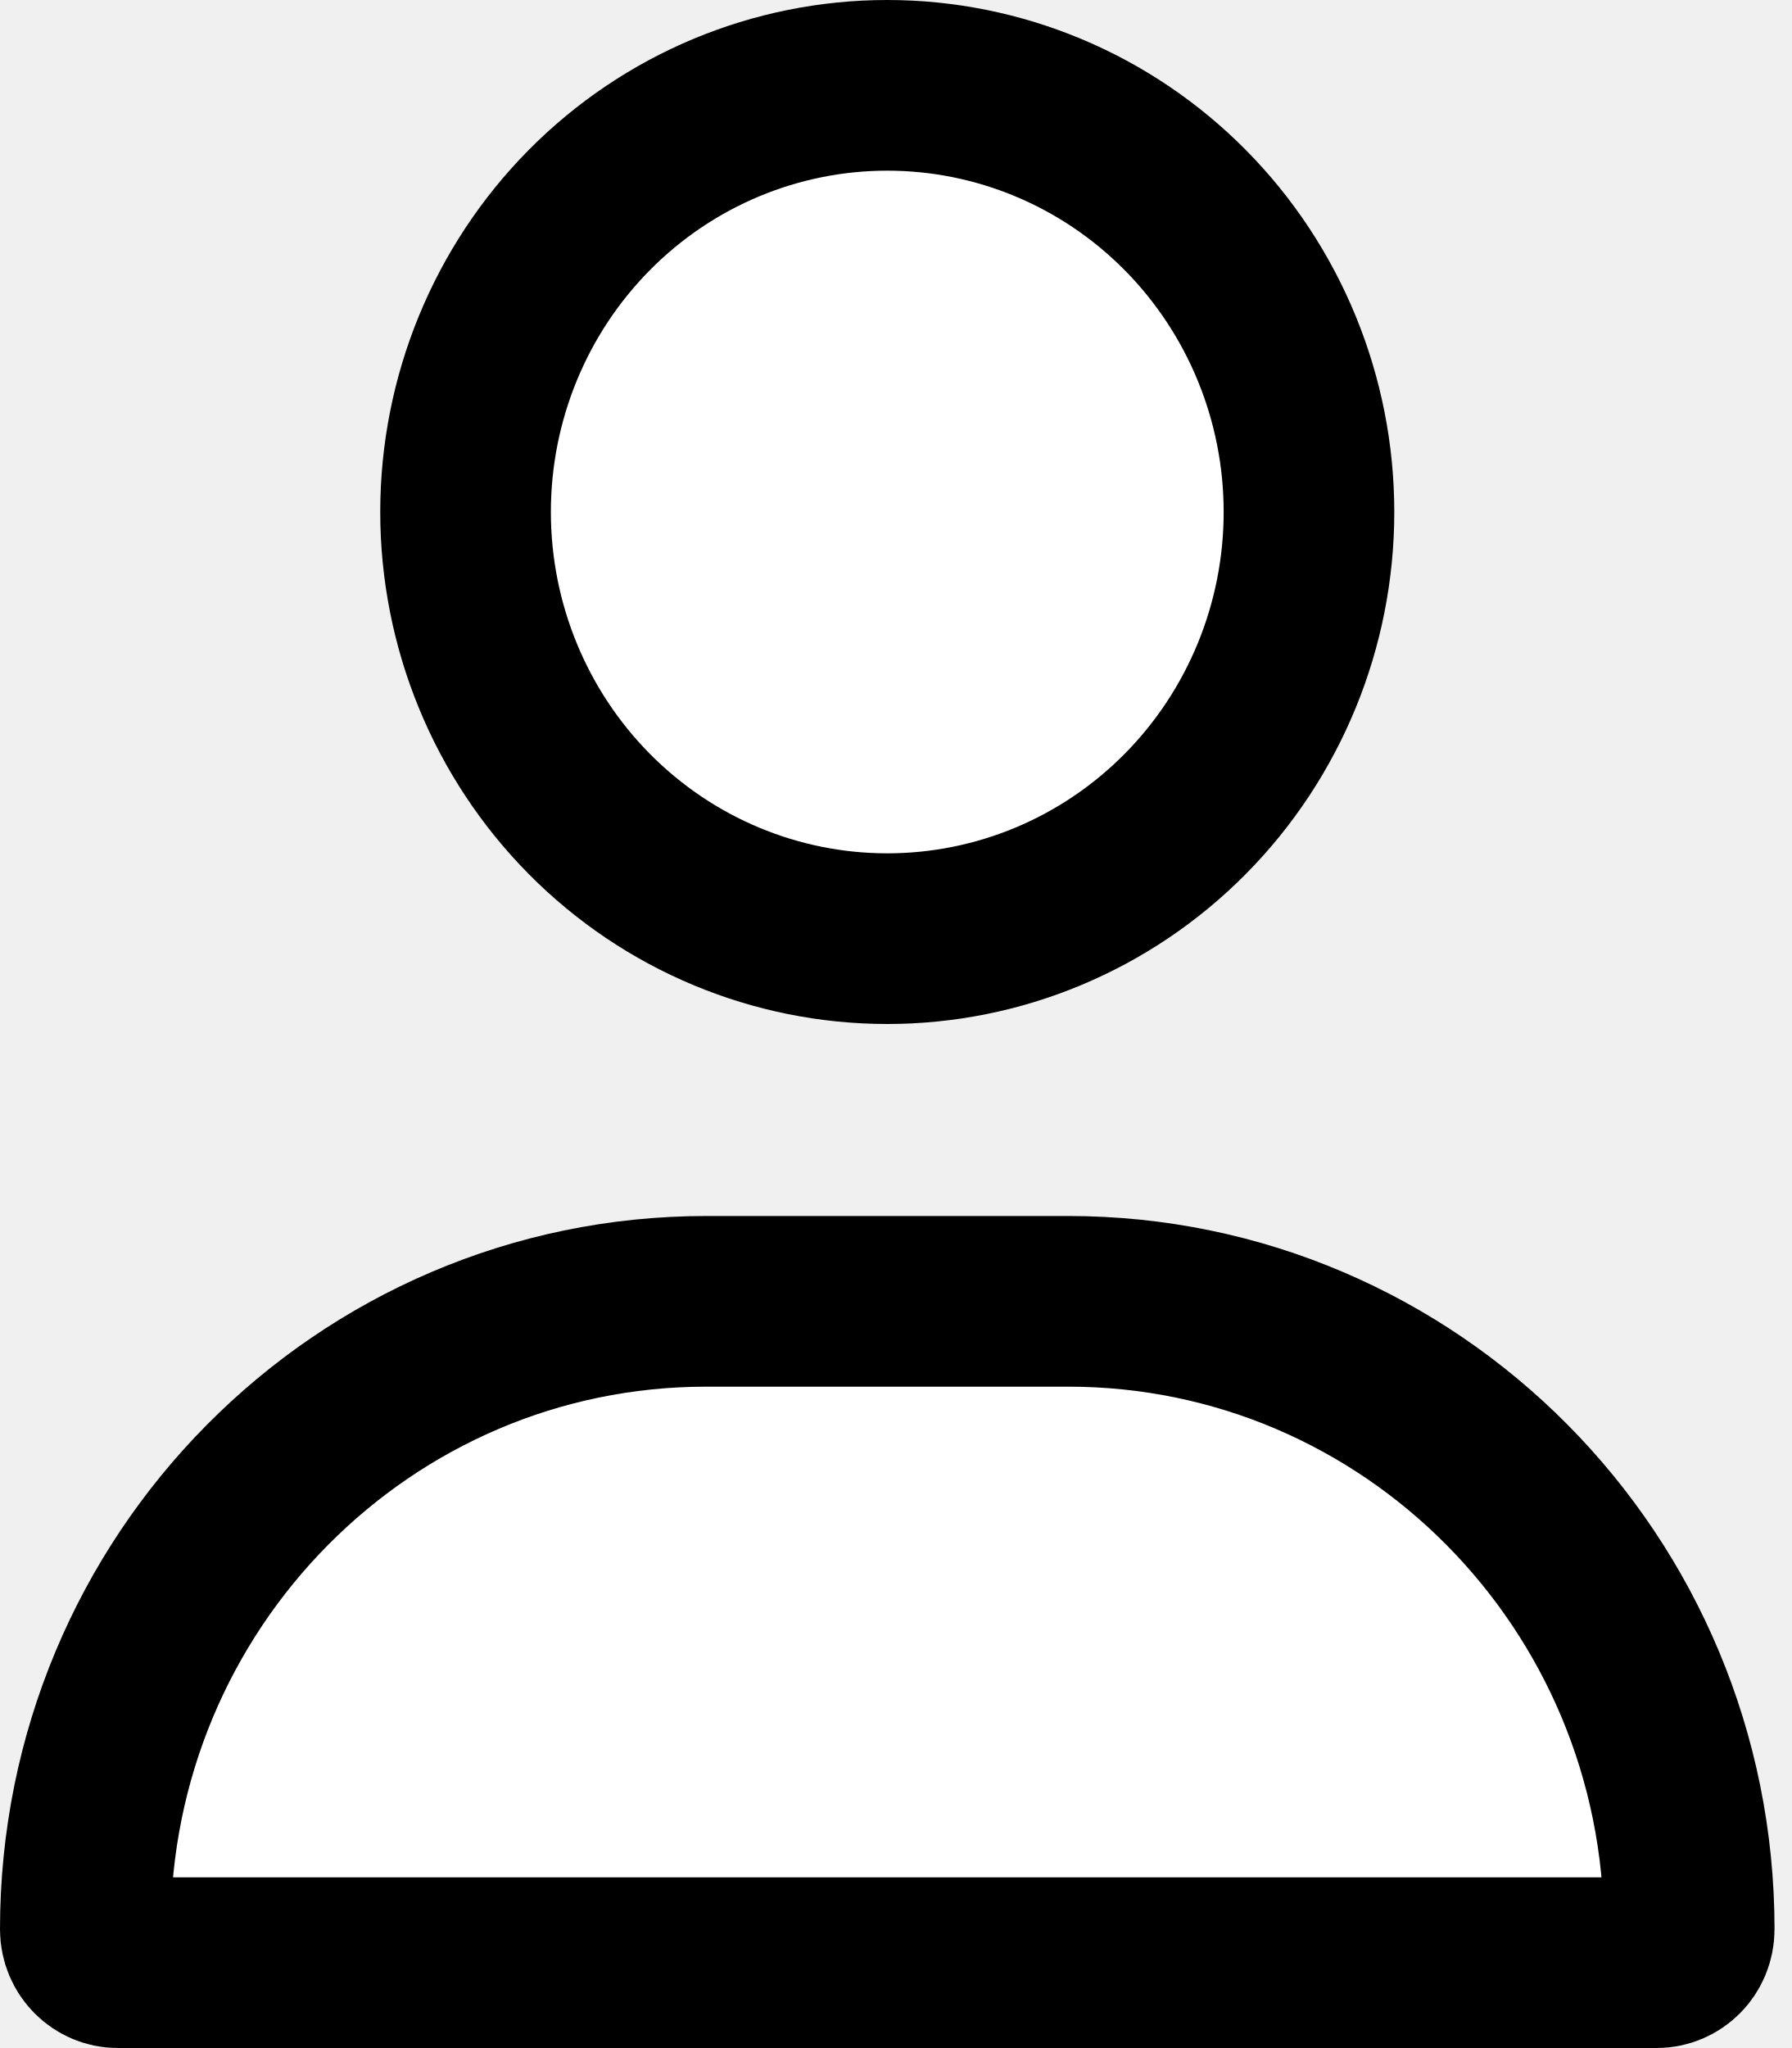
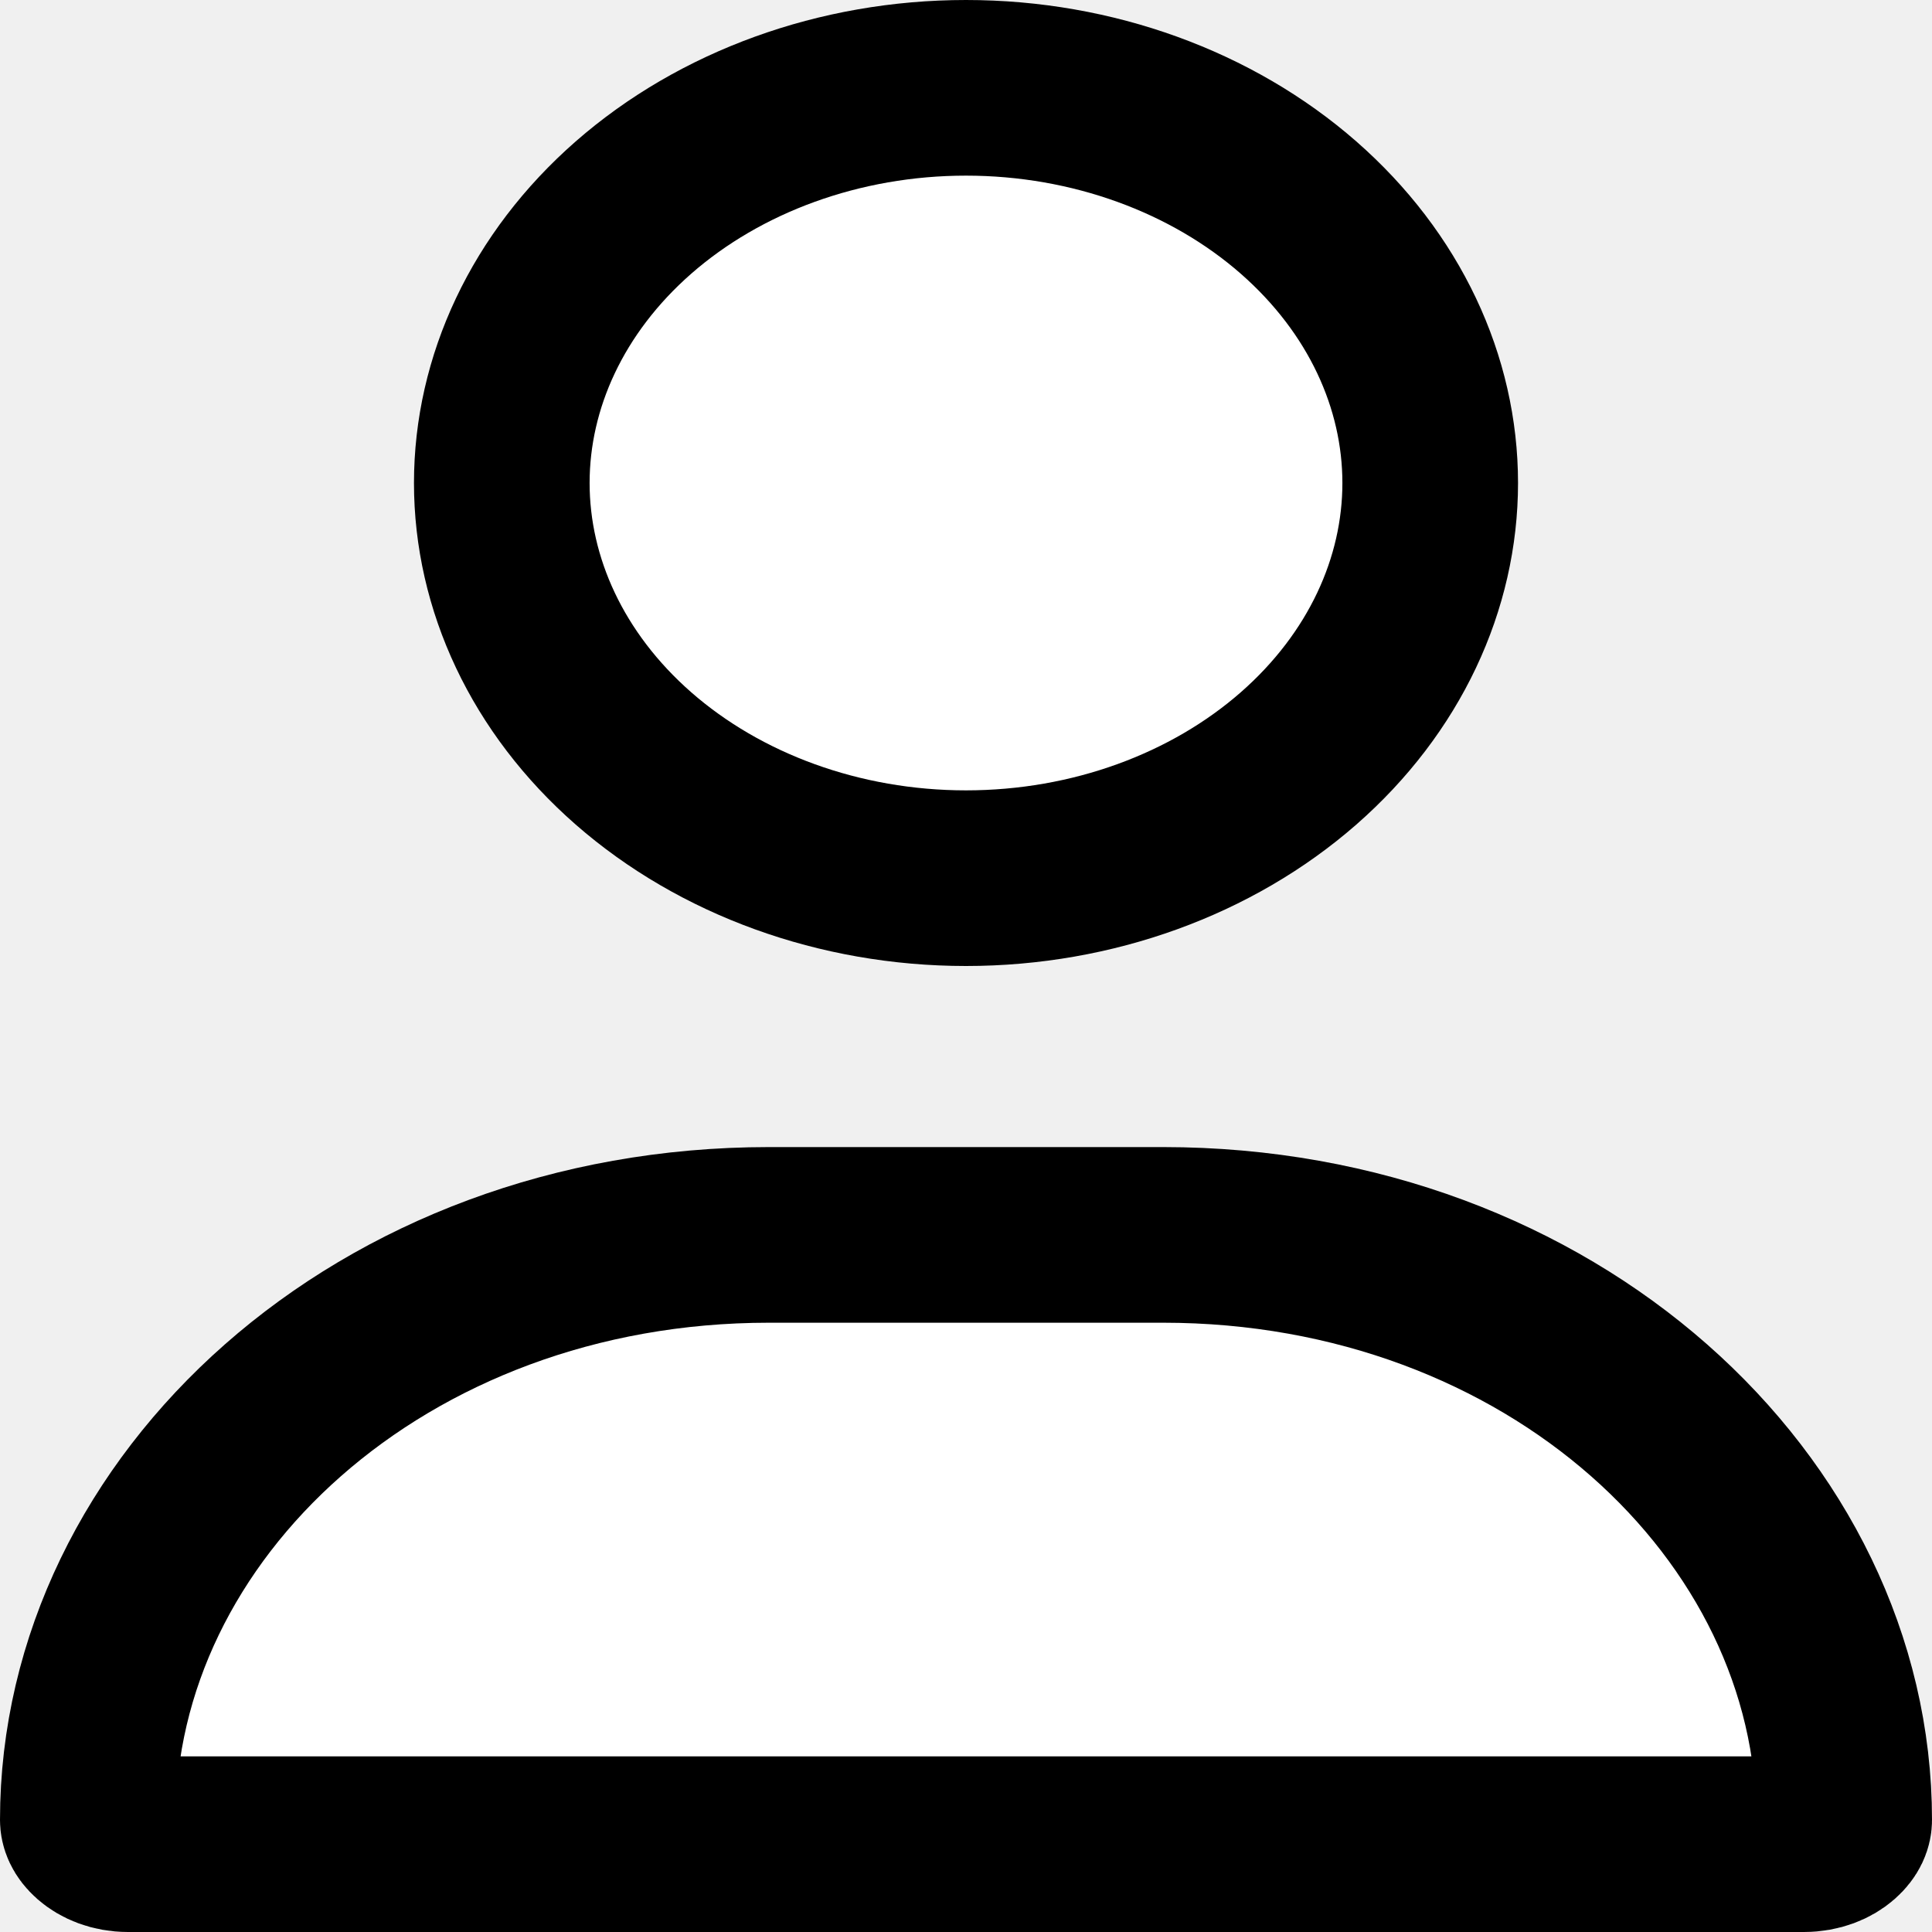
- <svg xmlns="http://www.w3.org/2000/svg" width="21" height="24" viewBox="0 0 21 24" fill="none">
+ <svg xmlns="http://www.w3.org/2000/svg" width="22" height="22" viewBox="0 0 22 22" fill="none">
  <g clip-path="url(#clip0_213_3285)">
-     <path d="M13.892 9.539C12.964 10.476 11.708 11 10.4 11C9.092 11 7.836 10.476 6.908 9.539C5.98 8.602 5.457 7.329 5.457 6C5.457 4.671 5.98 3.398 6.908 2.461C7.836 1.524 9.092 1 10.4 1C11.708 1 12.964 1.524 13.892 2.461C14.82 3.398 15.343 4.671 15.343 6C15.343 7.329 14.82 8.602 13.892 9.539ZM1 22.608C1 18.534 4.266 15.25 8.278 15.25H12.522C16.534 15.25 19.8 18.534 19.8 22.608C19.8 22.833 19.621 23 19.421 23H1.379C1.179 23 1 22.833 1 22.608Z" fill="white" stroke="black" stroke-width="2" />
+     <path d="M14.786 8.637C13.802 9.498 12.442 10 11 10C9.558 10 8.198 9.498 7.214 8.637C6.234 7.779 5.714 6.647 5.714 5.5C5.714 4.353 6.234 3.221 7.214 2.363C8.198 1.502 9.558 1 11 1C12.442 1 13.802 1.502 14.786 2.363C15.766 3.221 16.286 4.353 16.286 5.5C16.286 6.647 15.766 7.779 14.786 8.637ZM1 20.724C1 17.165 4.341 14.062 8.756 14.062H13.244C17.659 14.062 21 17.165 21 20.724C21 20.753 20.989 20.808 20.914 20.874C20.838 20.941 20.709 21 20.541 21H1.458C1.291 21 1.162 20.941 1.086 20.874C1.011 20.808 1 20.753 1 20.724Z" fill="white" stroke="black" stroke-width="2" />
  </g>
  <defs>
    <clipPath id="clip0_213_3285">
-       <rect width="20.8" height="24" fill="white" />
+       <rect width="22" height="22" fill="white" />
    </clipPath>
  </defs>
</svg>
